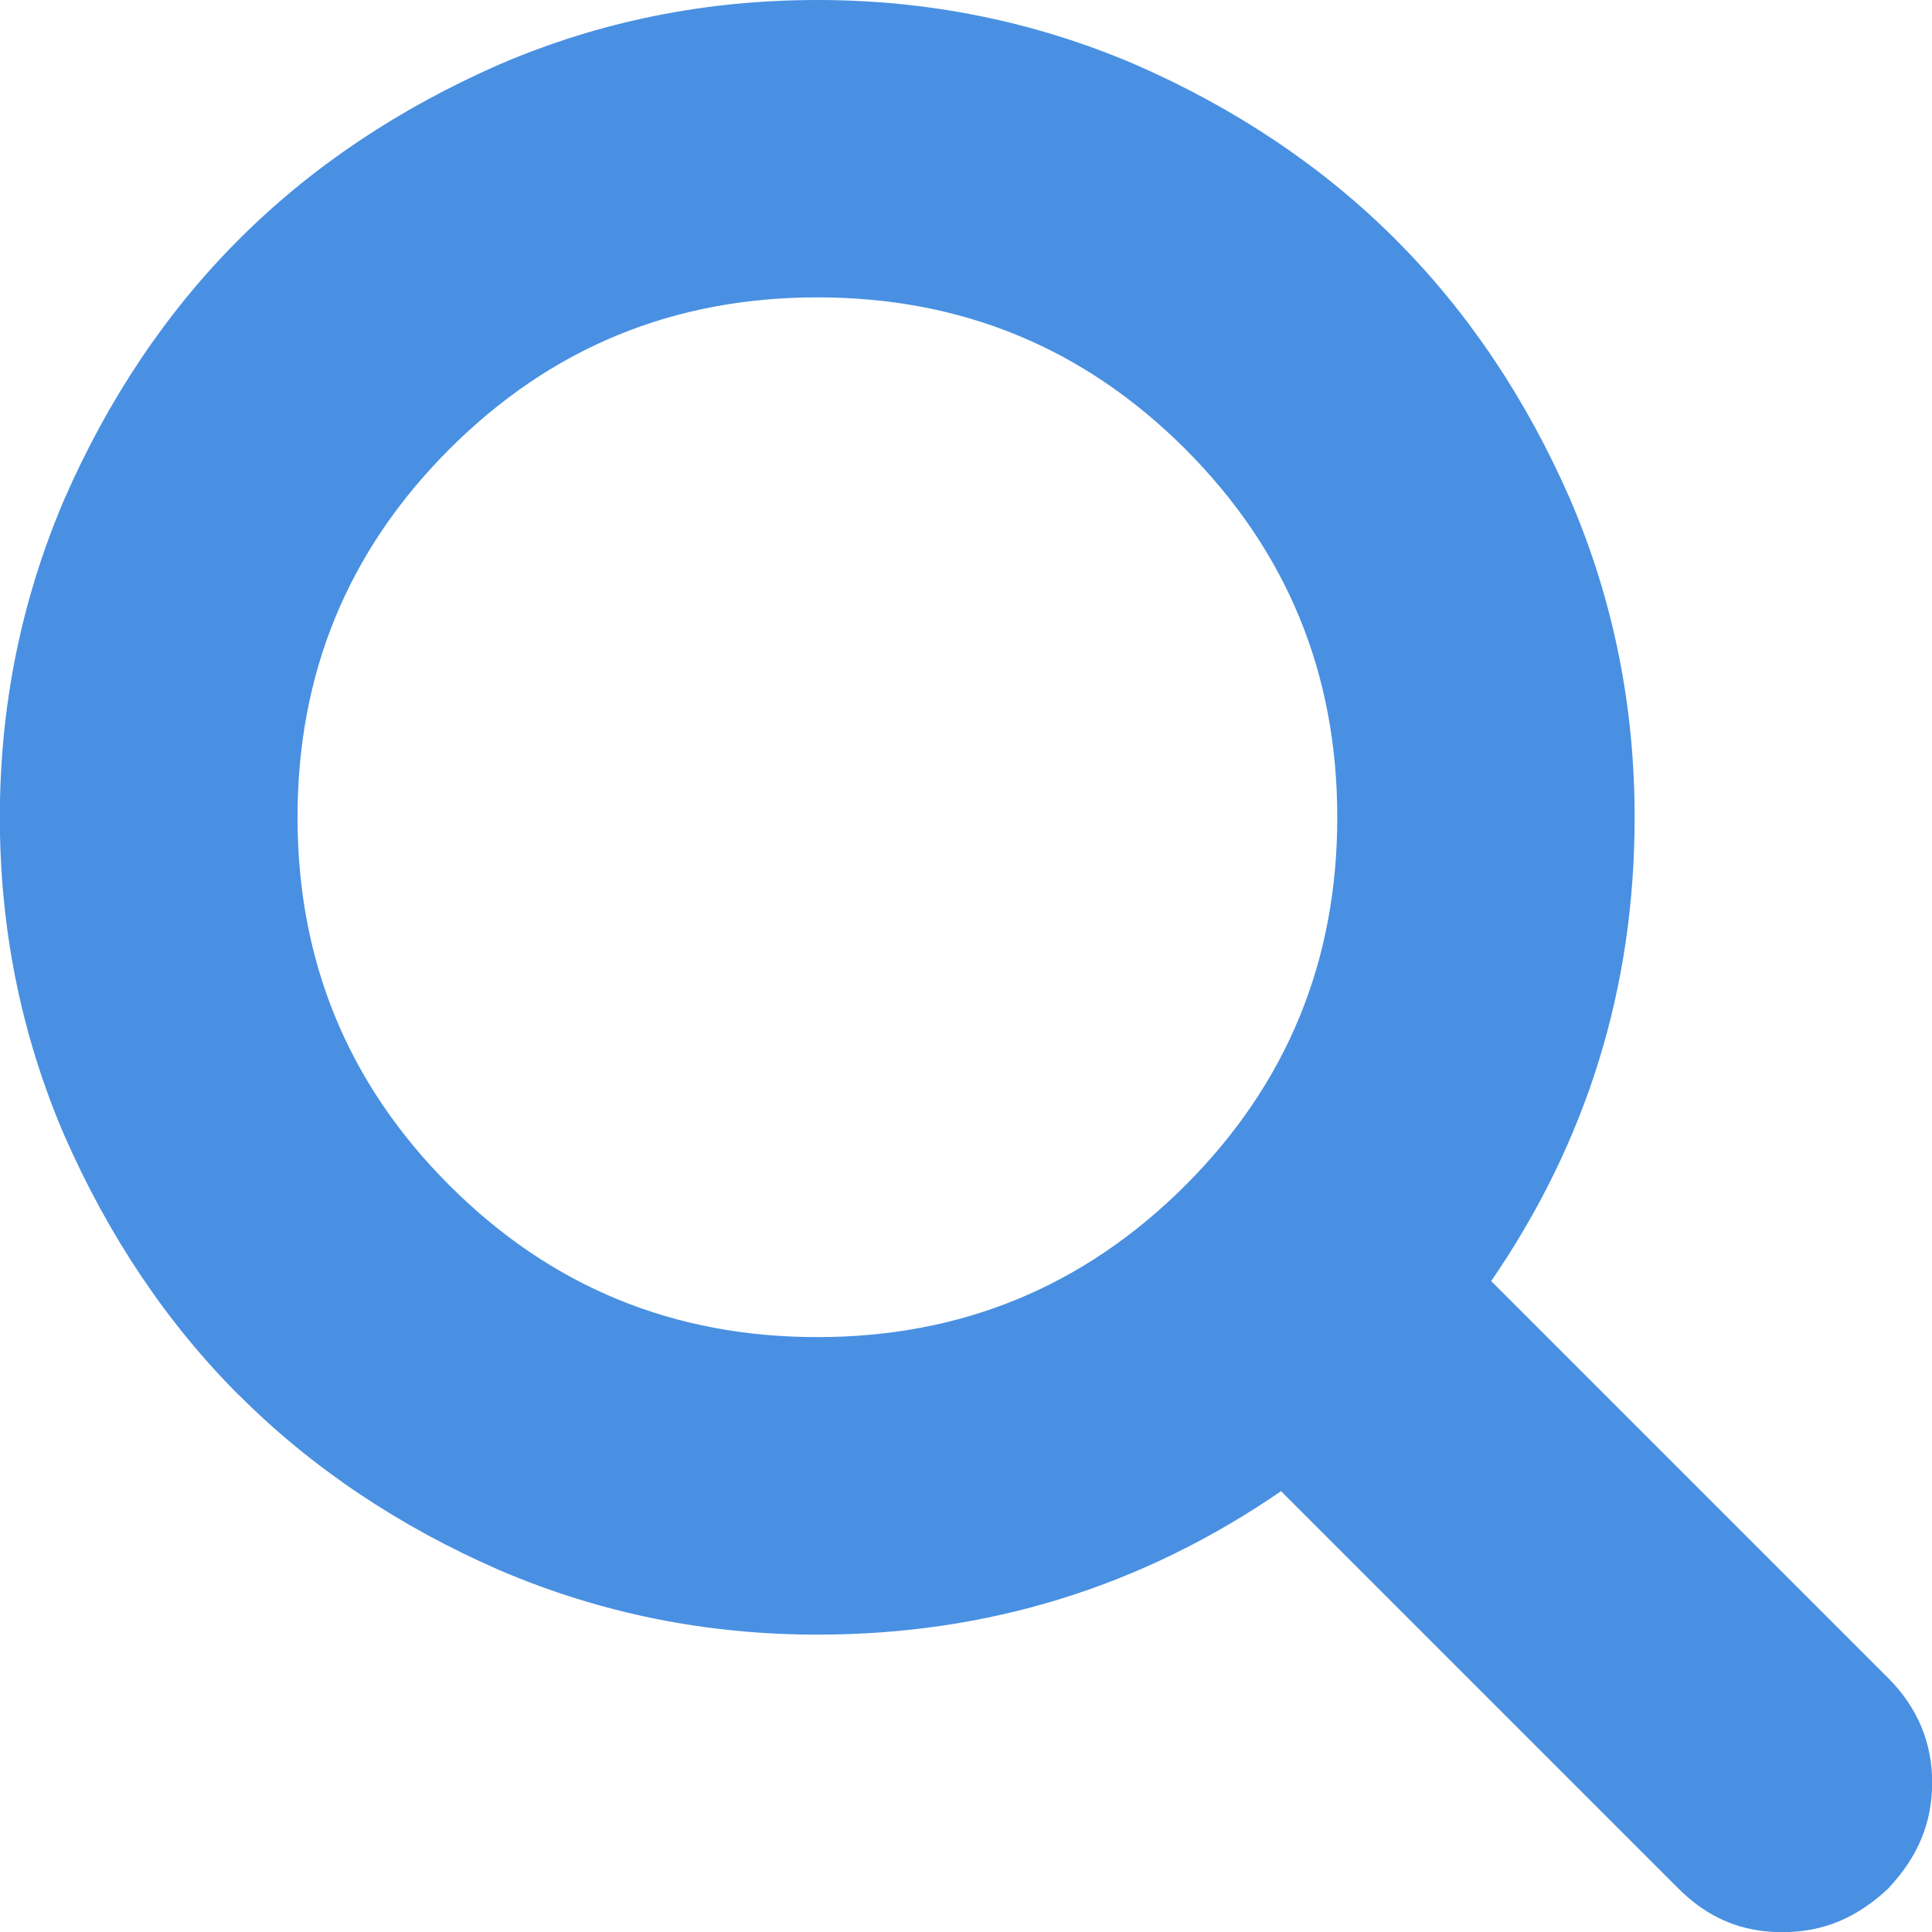
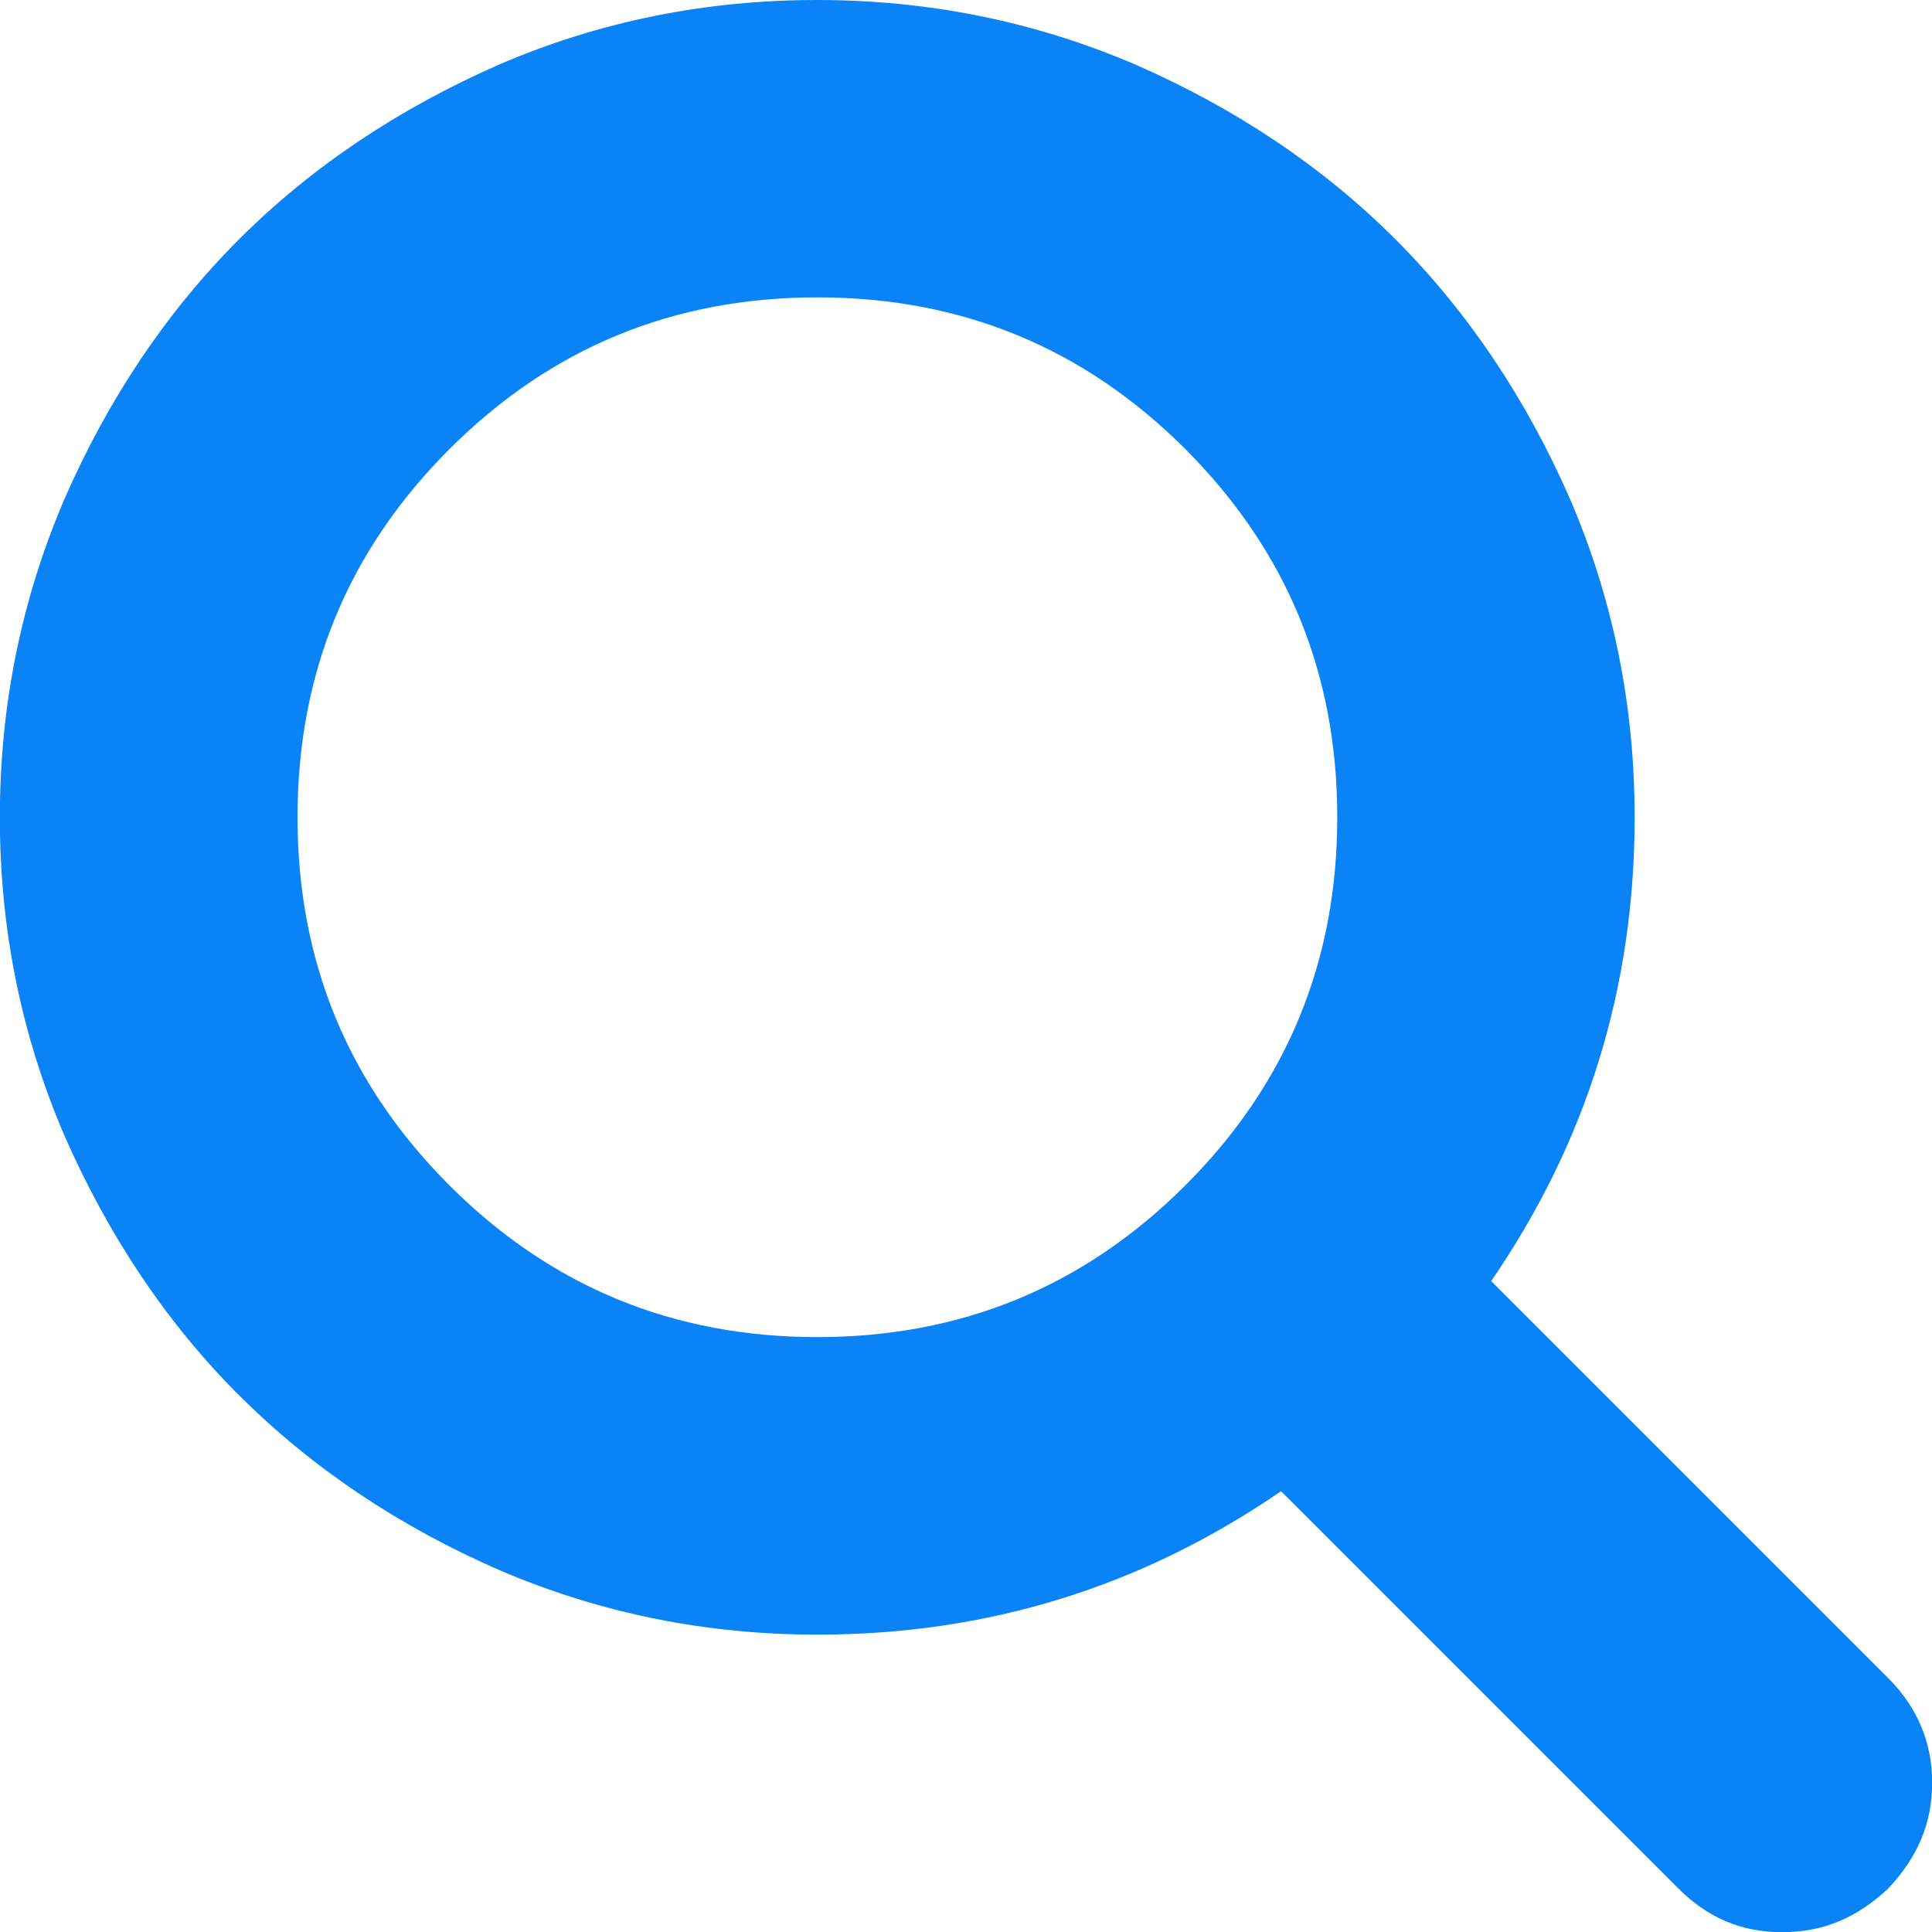
<svg xmlns="http://www.w3.org/2000/svg" width="12" height="12" viewBox="0 0 12 12">
-   <path d="M1.486 8.667c.452.452.994.814 1.615 1.085.632.271 1.291.401 1.976.401 1.059 0 2.015-.297 2.88-.891l2.467 2.467c.181.181.388.272.646.272s.466-.091.659-.272c.181-.194.272-.401.272-.659 0-.245-.091-.465-.272-.646l-2.467-2.467c.594-.865.891-1.821.891-2.88 0-.685-.129-1.344-.401-1.977-.271-.62-.633-1.162-1.085-1.614-.452-.452-.995-.814-1.615-1.085-.633-.271-1.292-.401-1.976-.401-.685 0-1.344.129-1.976.401-.62.272-1.163.633-1.615 1.085-.452.452-.814.994-1.085 1.614-.271.633-.401 1.292-.401 1.977 0 .684.129 1.343.401 1.976.272.62.633 1.162 1.085 1.614zm3.591-6.82c.891 0 1.653.31 2.286.943.632.633.943 1.395.943 2.286s-.31 1.653-.943 2.286c-.633.632-1.395.943-2.286.943s-1.653-.31-2.286-.943-.943-1.395-.943-2.286.31-1.653.943-2.286 1.395-.943 2.286-.943z" fill="#4990E2" />
+   <path d="M1.486 8.667c.452.452.994.814 1.615 1.085.632.271 1.291.401 1.976.401 1.059 0 2.015-.297 2.88-.891l2.467 2.467c.181.181.388.272.646.272s.466-.091.659-.272c.181-.194.272-.401.272-.659 0-.245-.091-.465-.272-.646l-2.467-2.467c.594-.865.891-1.821.891-2.88 0-.685-.129-1.344-.401-1.977-.271-.62-.633-1.162-1.085-1.614-.452-.452-.995-.814-1.615-1.085-.633-.271-1.292-.401-1.976-.401-.685 0-1.344.129-1.976.401-.62.272-1.163.633-1.615 1.085-.452.452-.814.994-1.085 1.614-.271.633-.401 1.292-.401 1.977 0 .684.129 1.343.401 1.976.272.62.633 1.162 1.085 1.614zm3.591-6.82c.891 0 1.653.31 2.286.943.632.633.943 1.395.943 2.286s-.31 1.653-.943 2.286c-.633.632-1.395.943-2.286.943s-1.653-.31-2.286-.943-.943-1.395-.943-2.286.31-1.653.943-2.286 1.395-.943 2.286-.943z" fill="#0A83F6" />
</svg>
